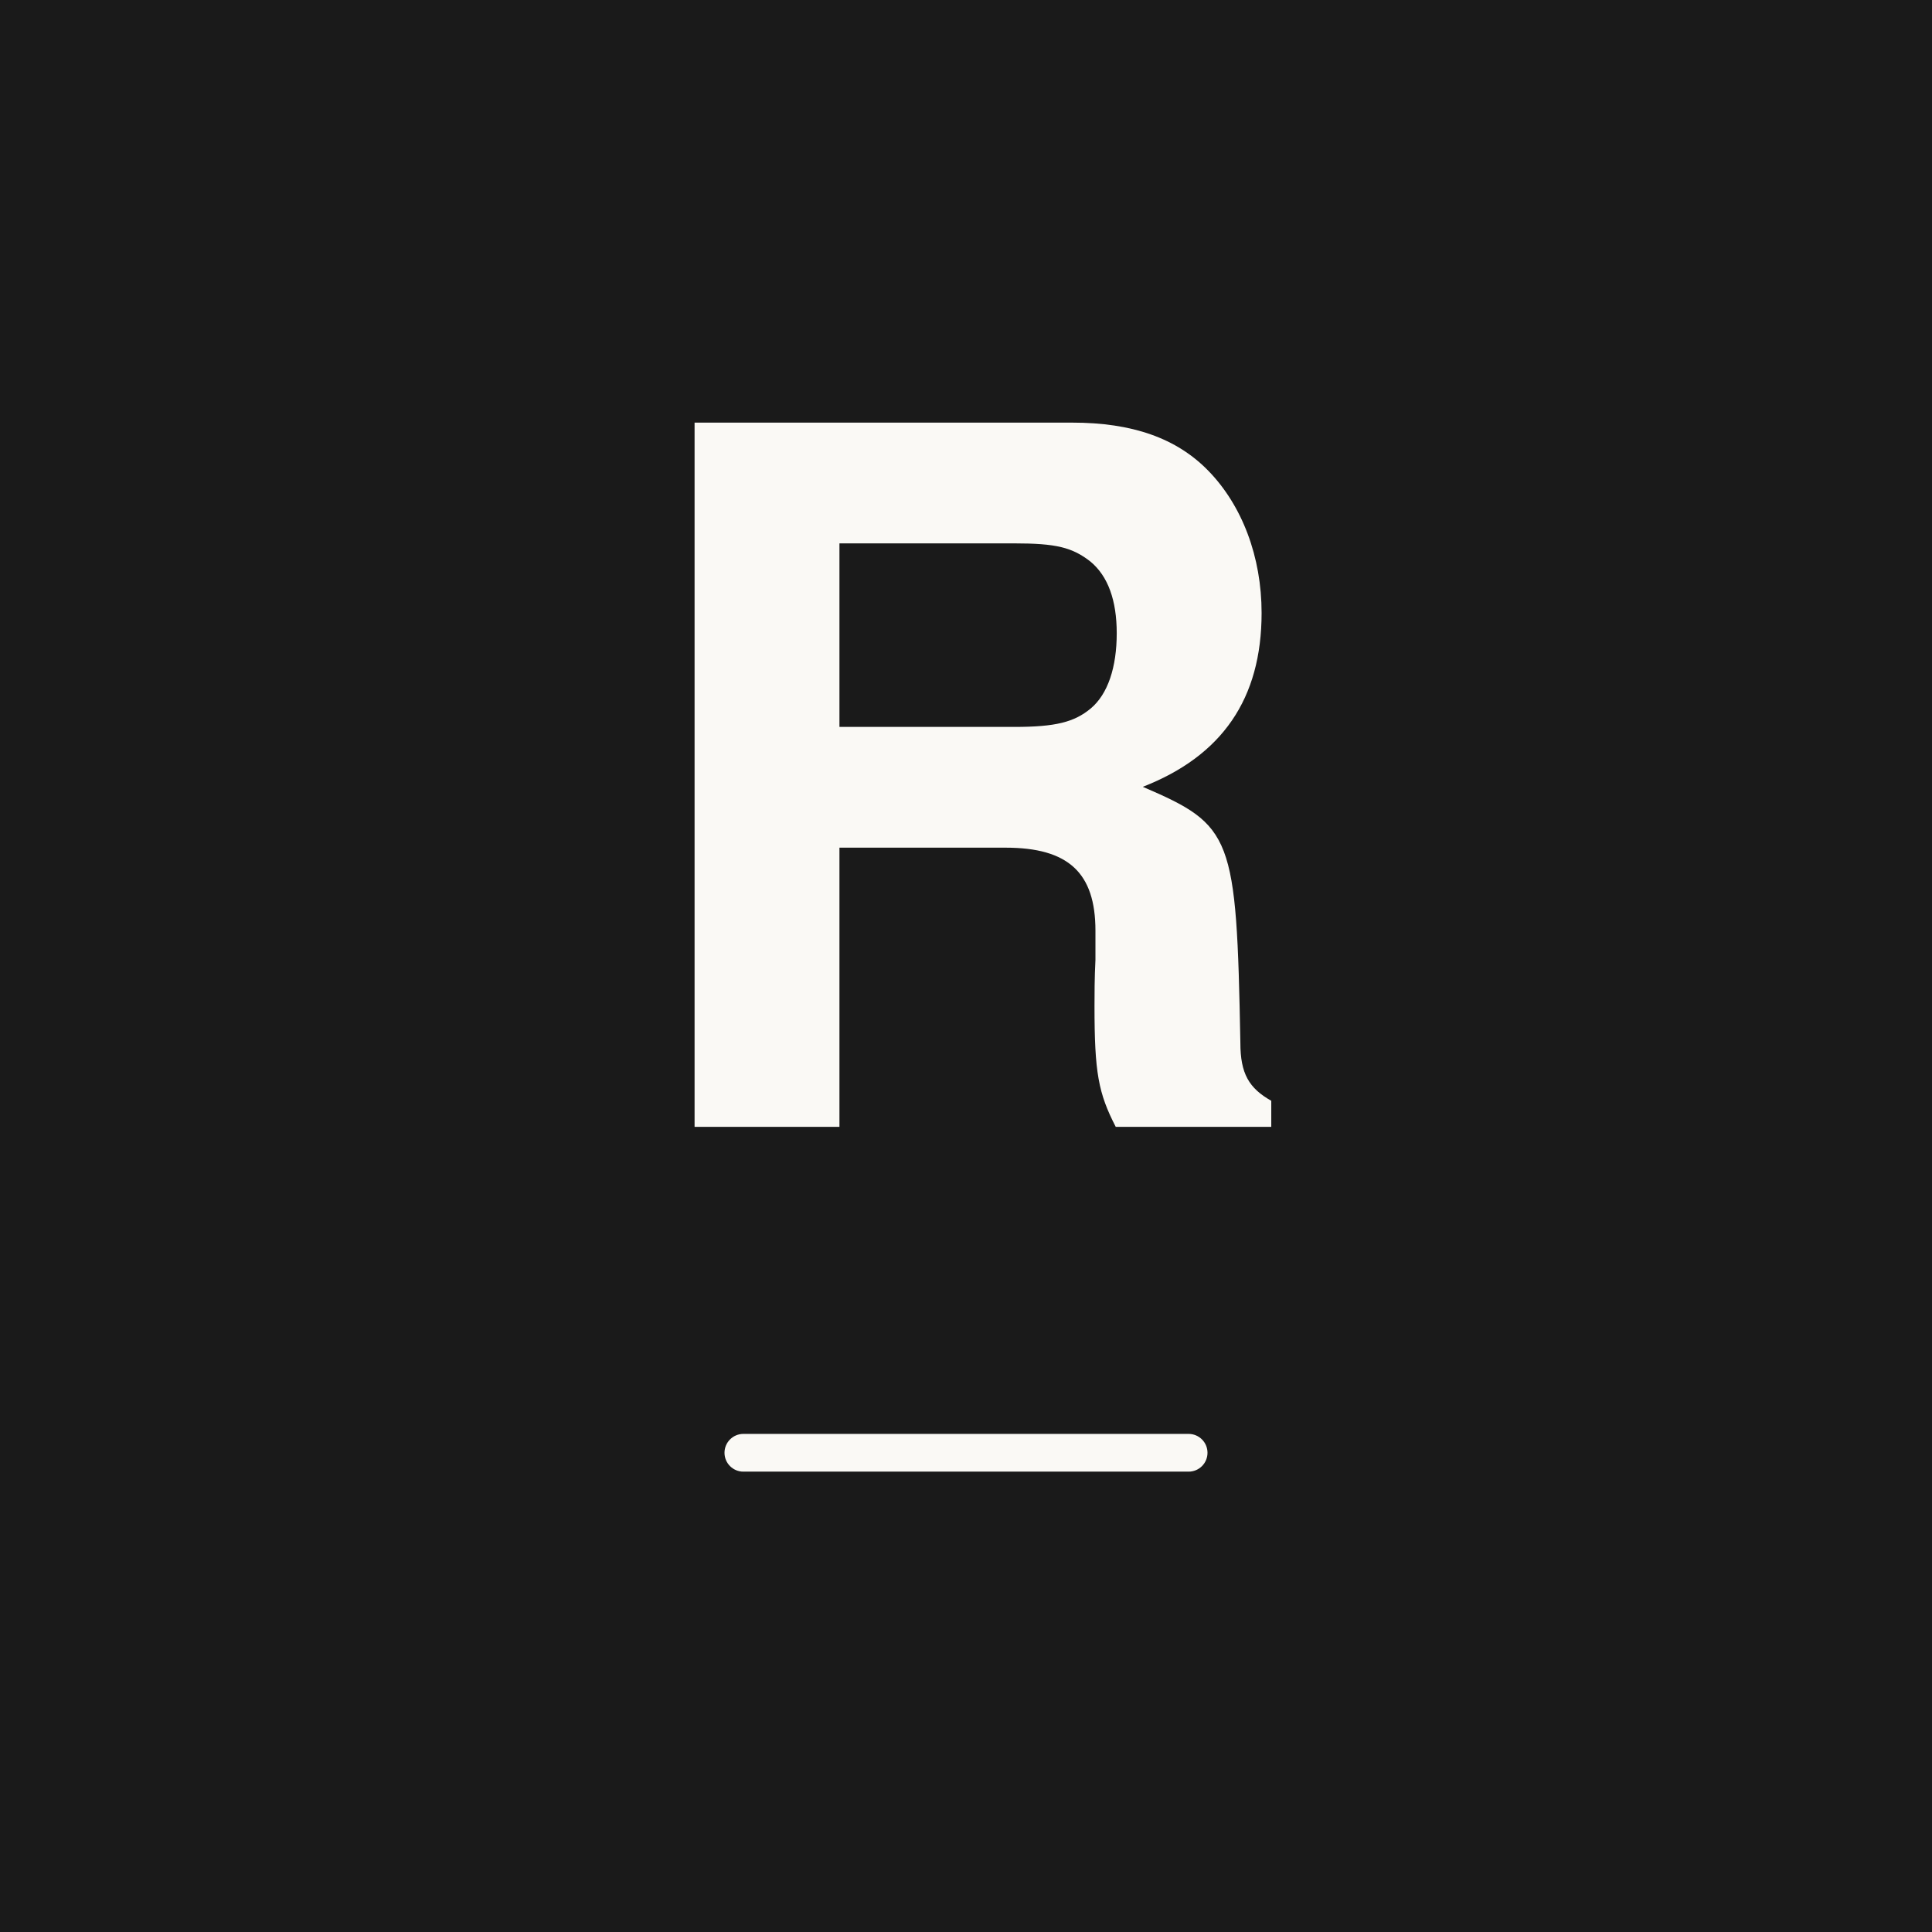
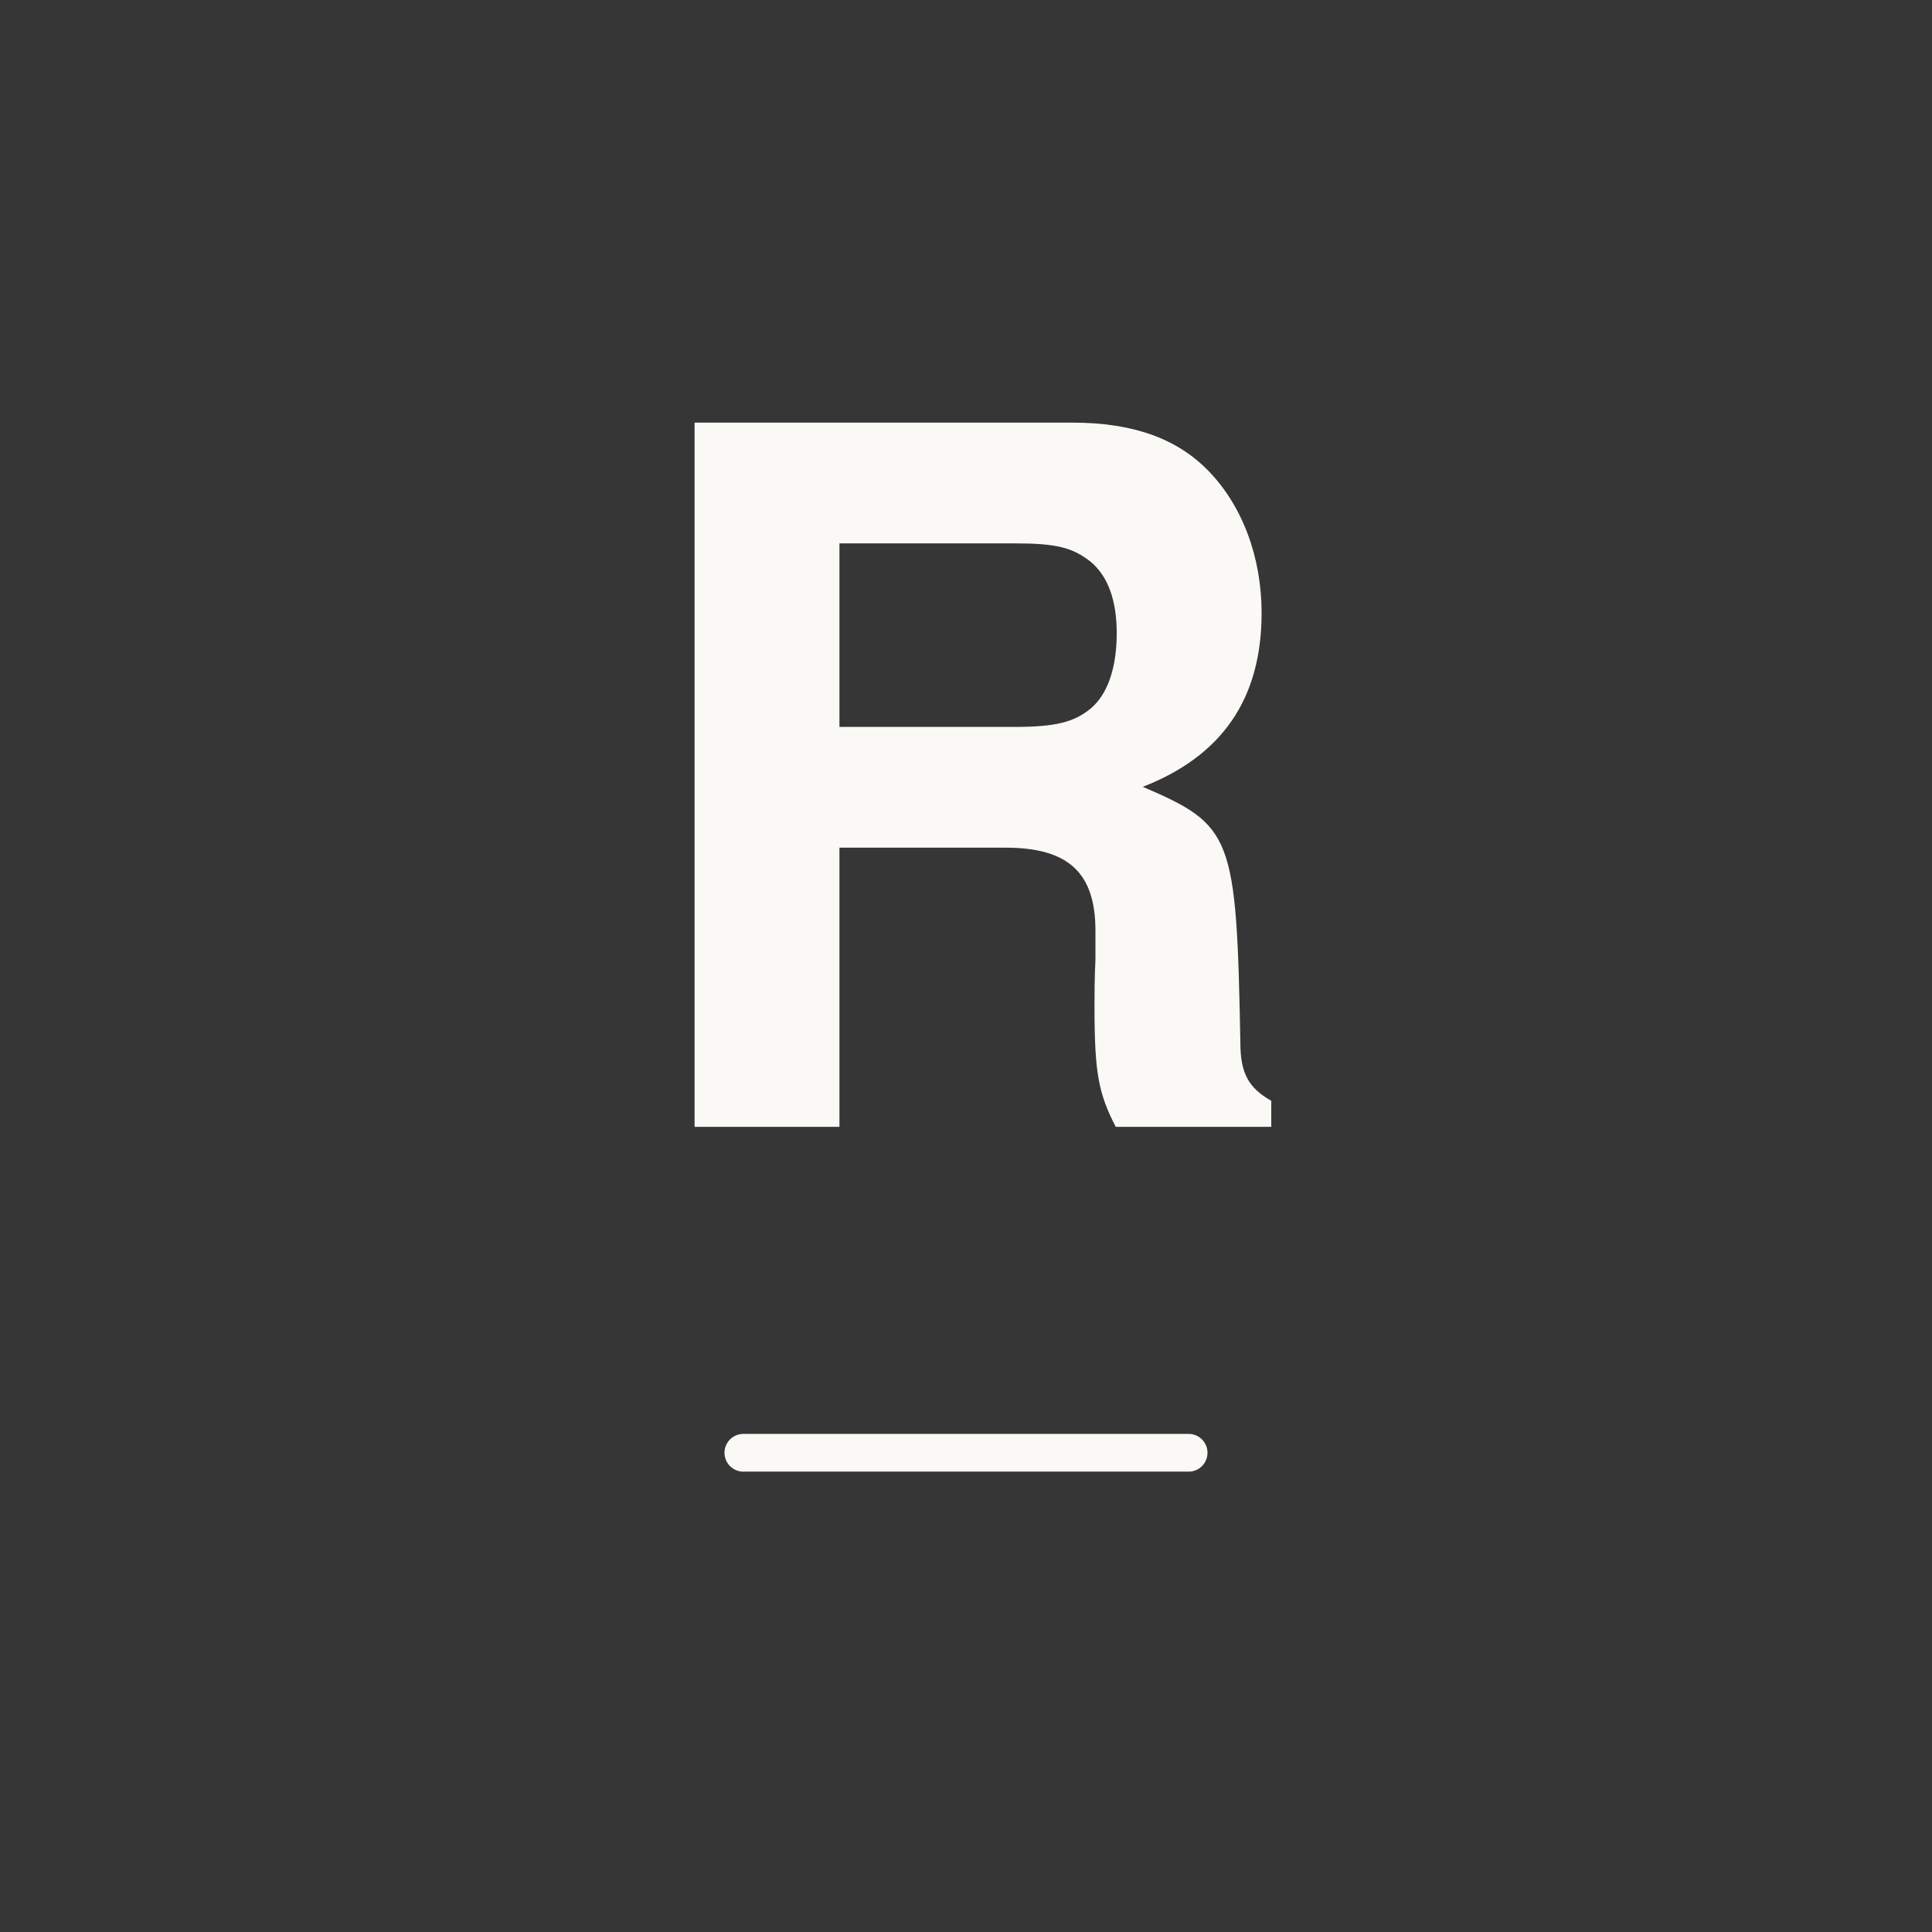
<svg xmlns="http://www.w3.org/2000/svg" viewBox="0 0 512 512" width="512" height="512">
-   <rect width="512" height="512" fill="#1a1a1a" />
+   <rect width="512" height="512" fill="#363636" />
  <text x="256" y="240" text-anchor="middle" dominant-baseline="central" font-family="-apple-system, BlinkMacSystemFont, 'Segoe UI', Helvetica, Arial, sans-serif" font-weight="700" font-size="256" fill="#faf9f5">R</text>
  <rect x="192" y="380" width="128" height="10" rx="5" fill="#faf9f5" />
</svg>
